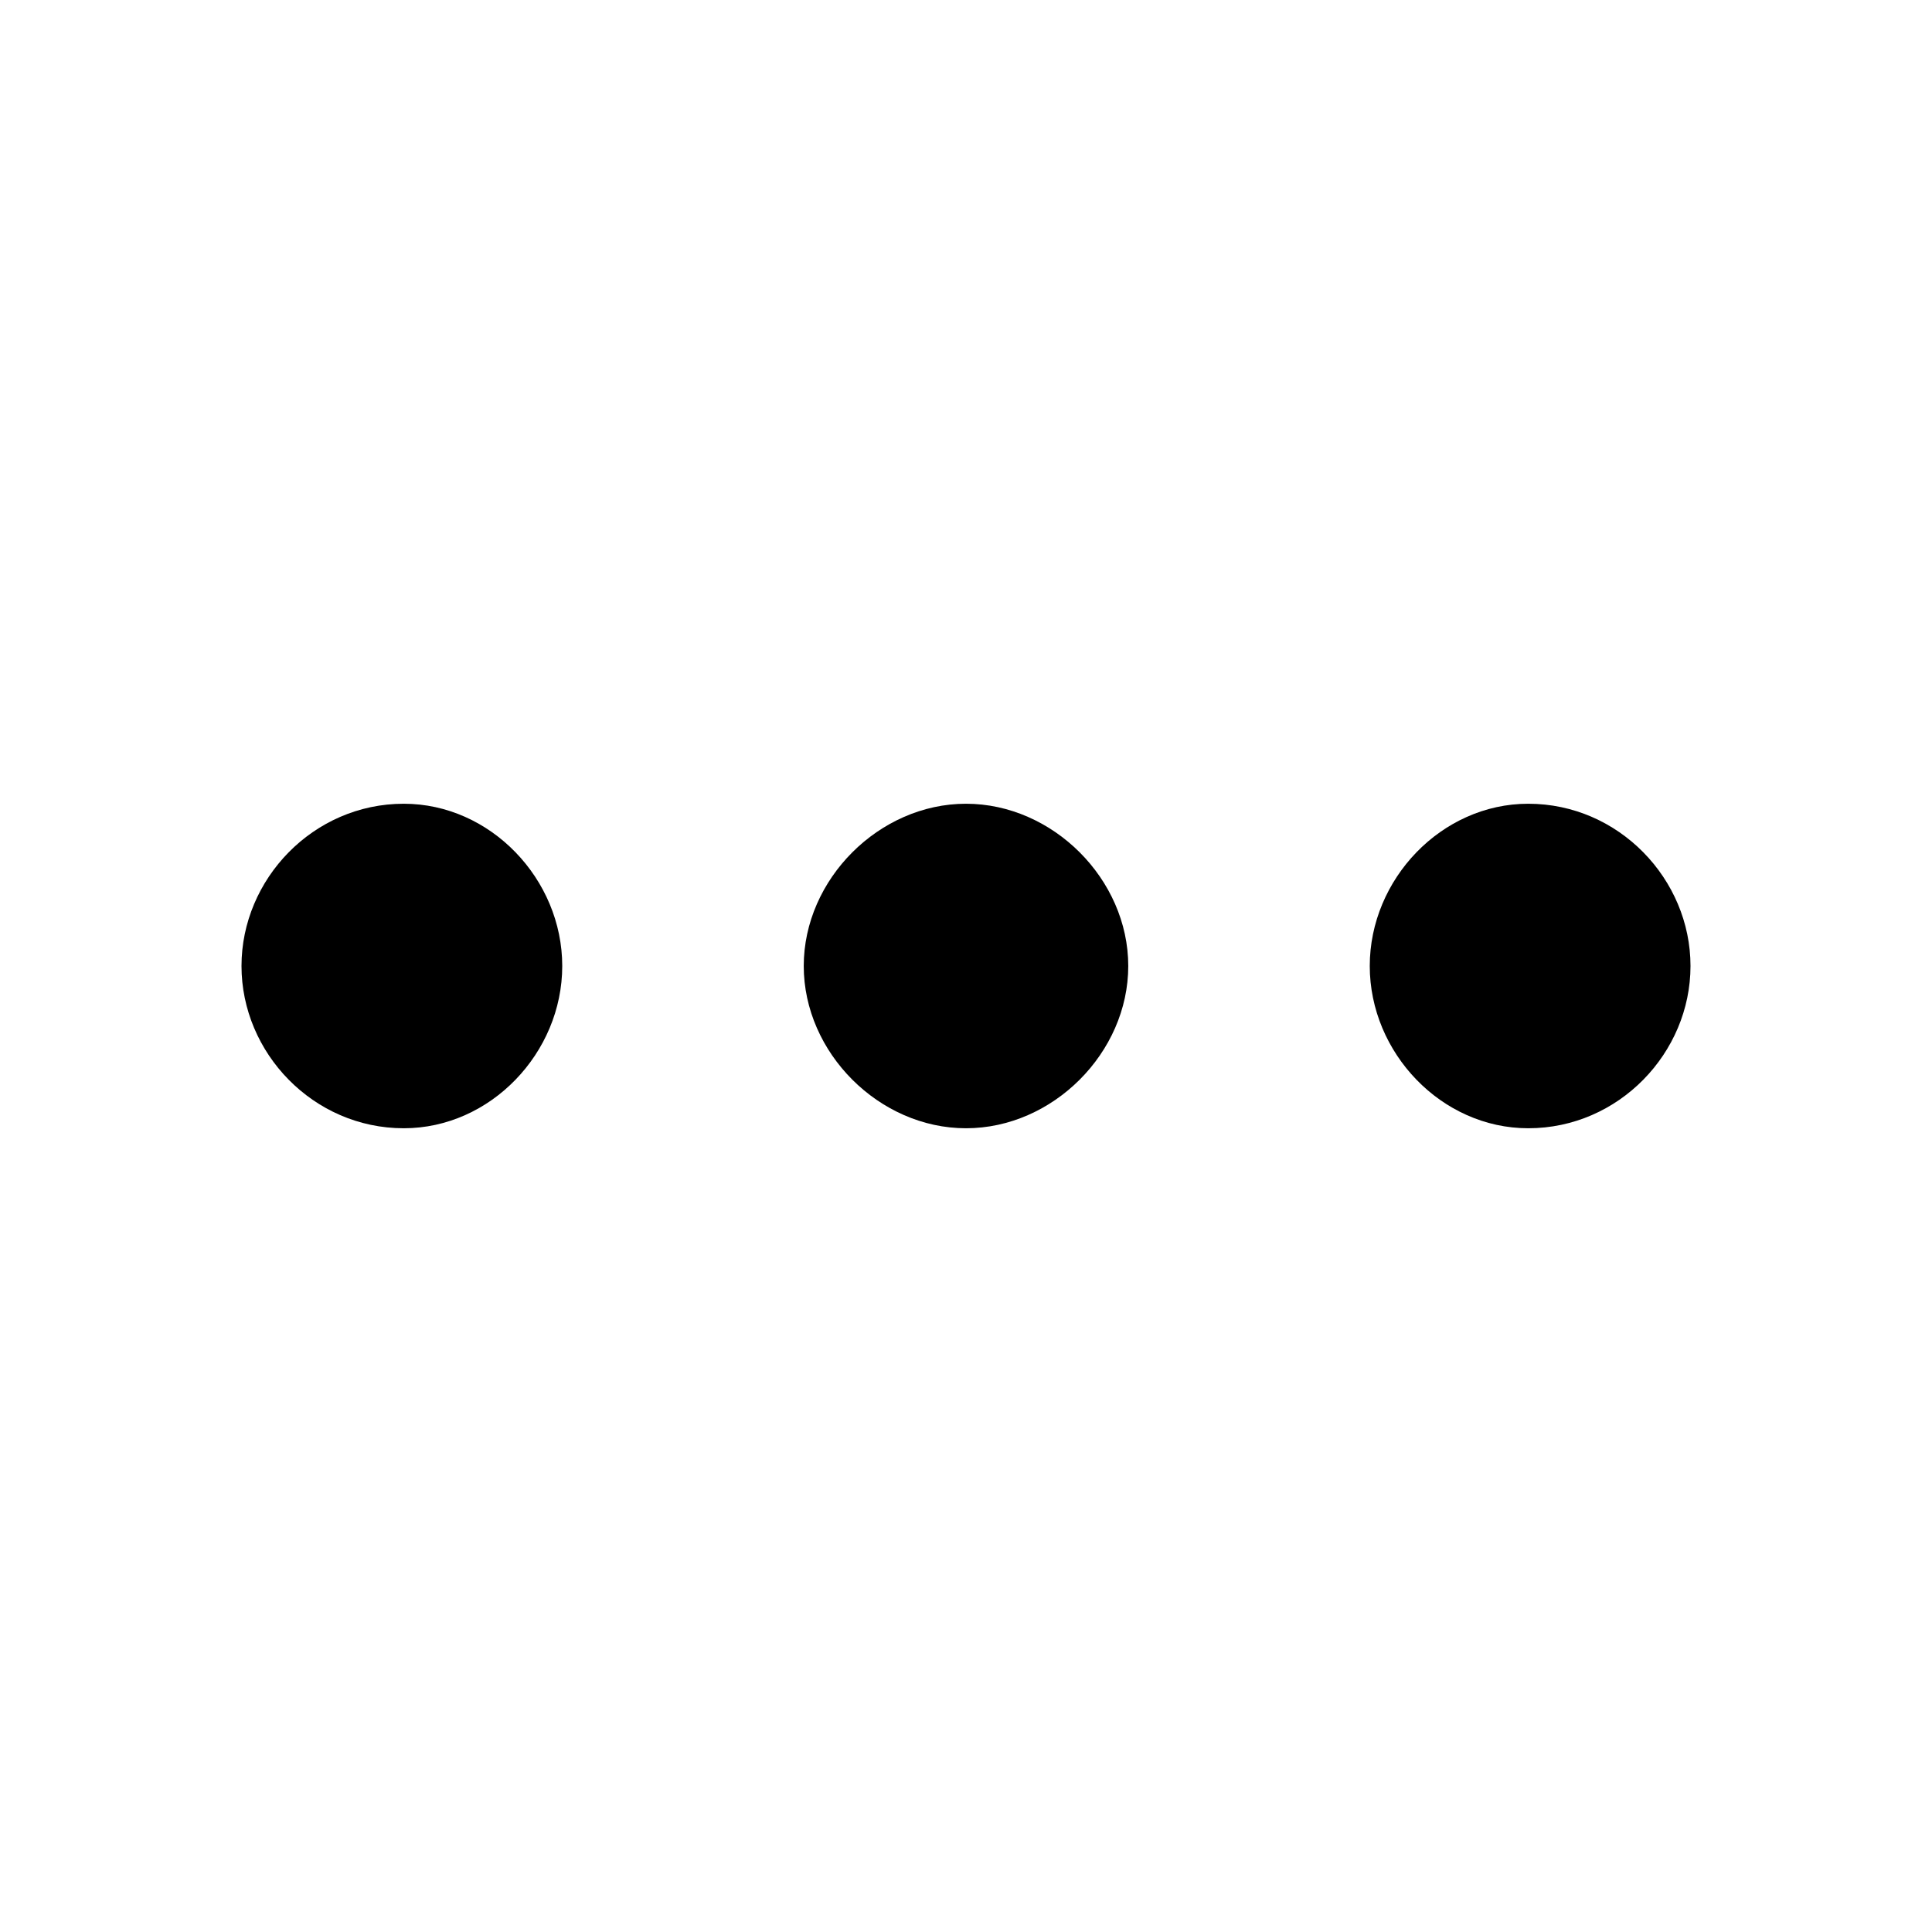
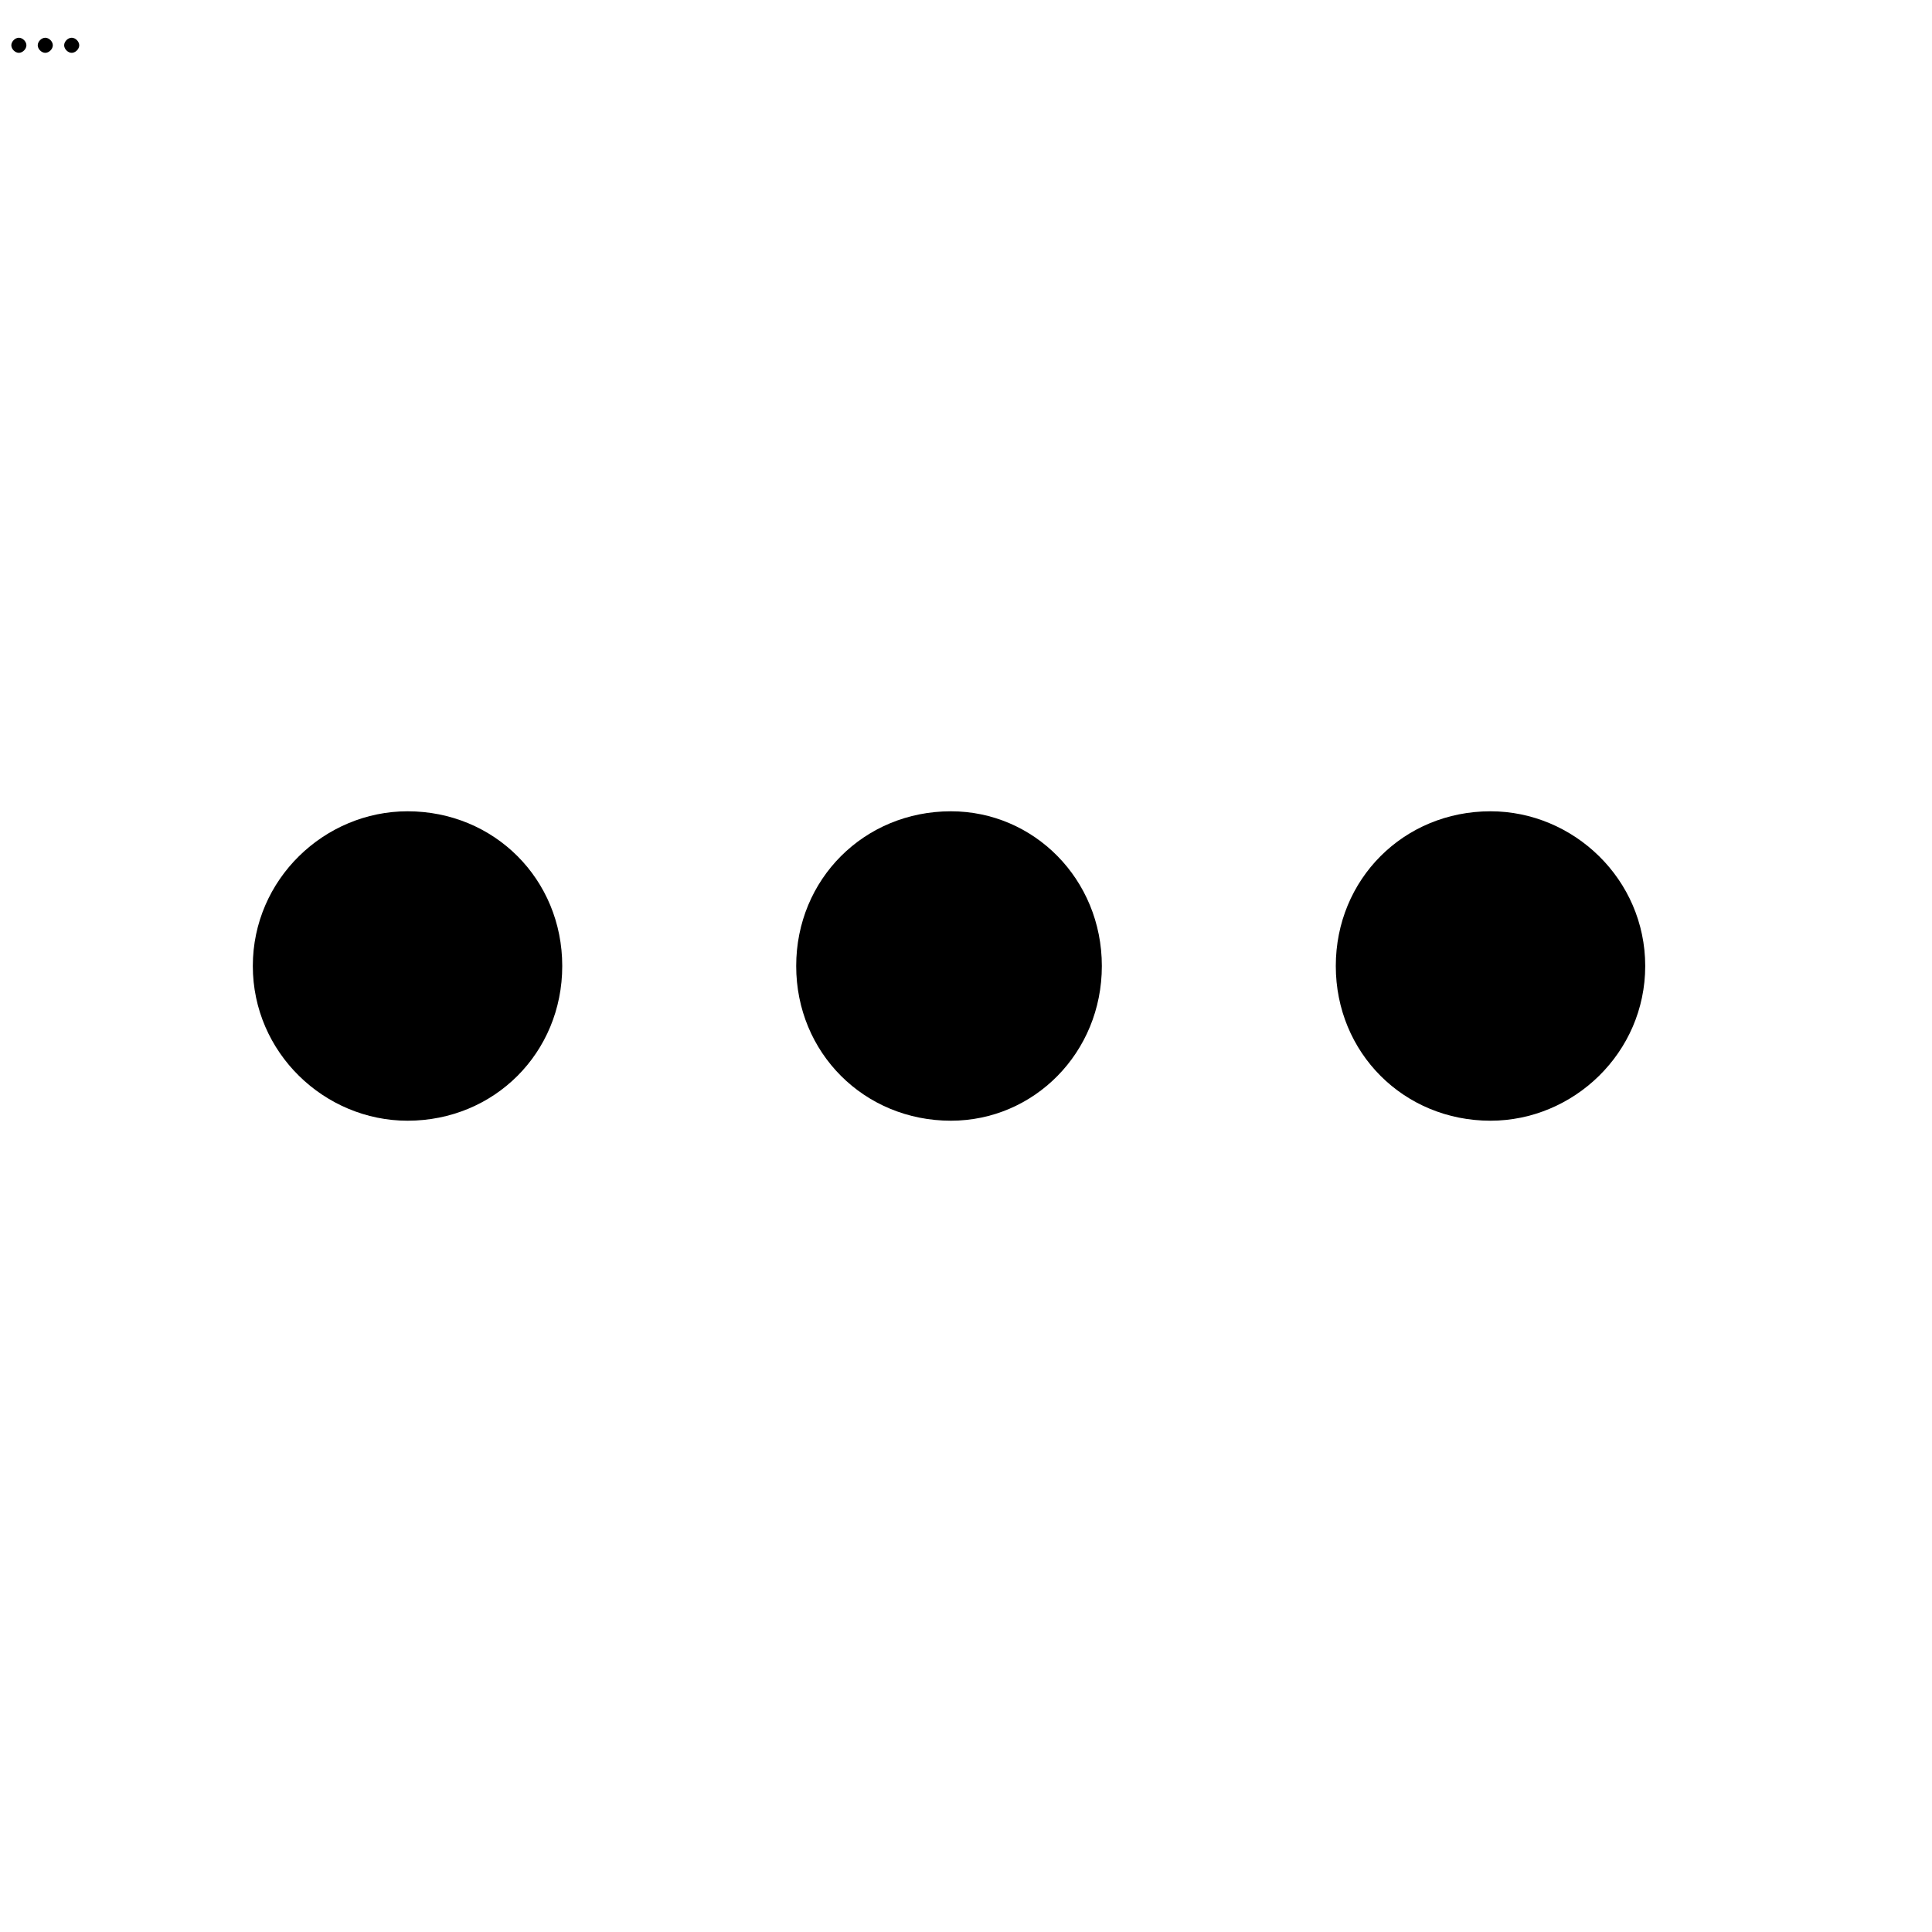
<svg xmlns="http://www.w3.org/2000/svg" viewBox="0 0 512 512">
-   <path d="m107 213c-24 0-43 20-43 43 0 23 19 43 43 43 23 0 42-20 42-43 0-23-19-43-42-43z m298 0c-23 0-42 20-42 43 0 23 19 43 42 43 24 0 43-20 43-43 0-23-19-43-43-43z m-149 0c-23 0-43 20-43 43 0 23 20 43 43 43 23 0 43-20 43-43 0-23-20-43-43-43z" />
+   <path d="m108 215c-22 0-41 18-41 41 0 23 19 41 41 41 23 0 41-18 41-41 0-23-18-41-41-41z m287 0c-23 0-41 18-41 41 0 23 18 41 41 41 22 0 41-18 41-41 0-23-19-41-41-41z m-143 0c-23 0-41 18-41 41 0 23 18 41 41 41 22 0 40-18 40-41 0-23-18-41-40-41z m-247-205c-1 0-2 1-2 2 0 1 1 2 2 2 1 0 2-1 2-2 0-1-1-2-2-2z m14 0c-1 0-2 1-2 2 0 1 1 2 2 2 1 0 2-1 2-2 0-1-1-2-2-2z m-7 0c-1 0-2 1-2 2 0 1 1 2 2 2 1 0 2-1 2-2 0-1-1-2-2-2z" />
</svg>
